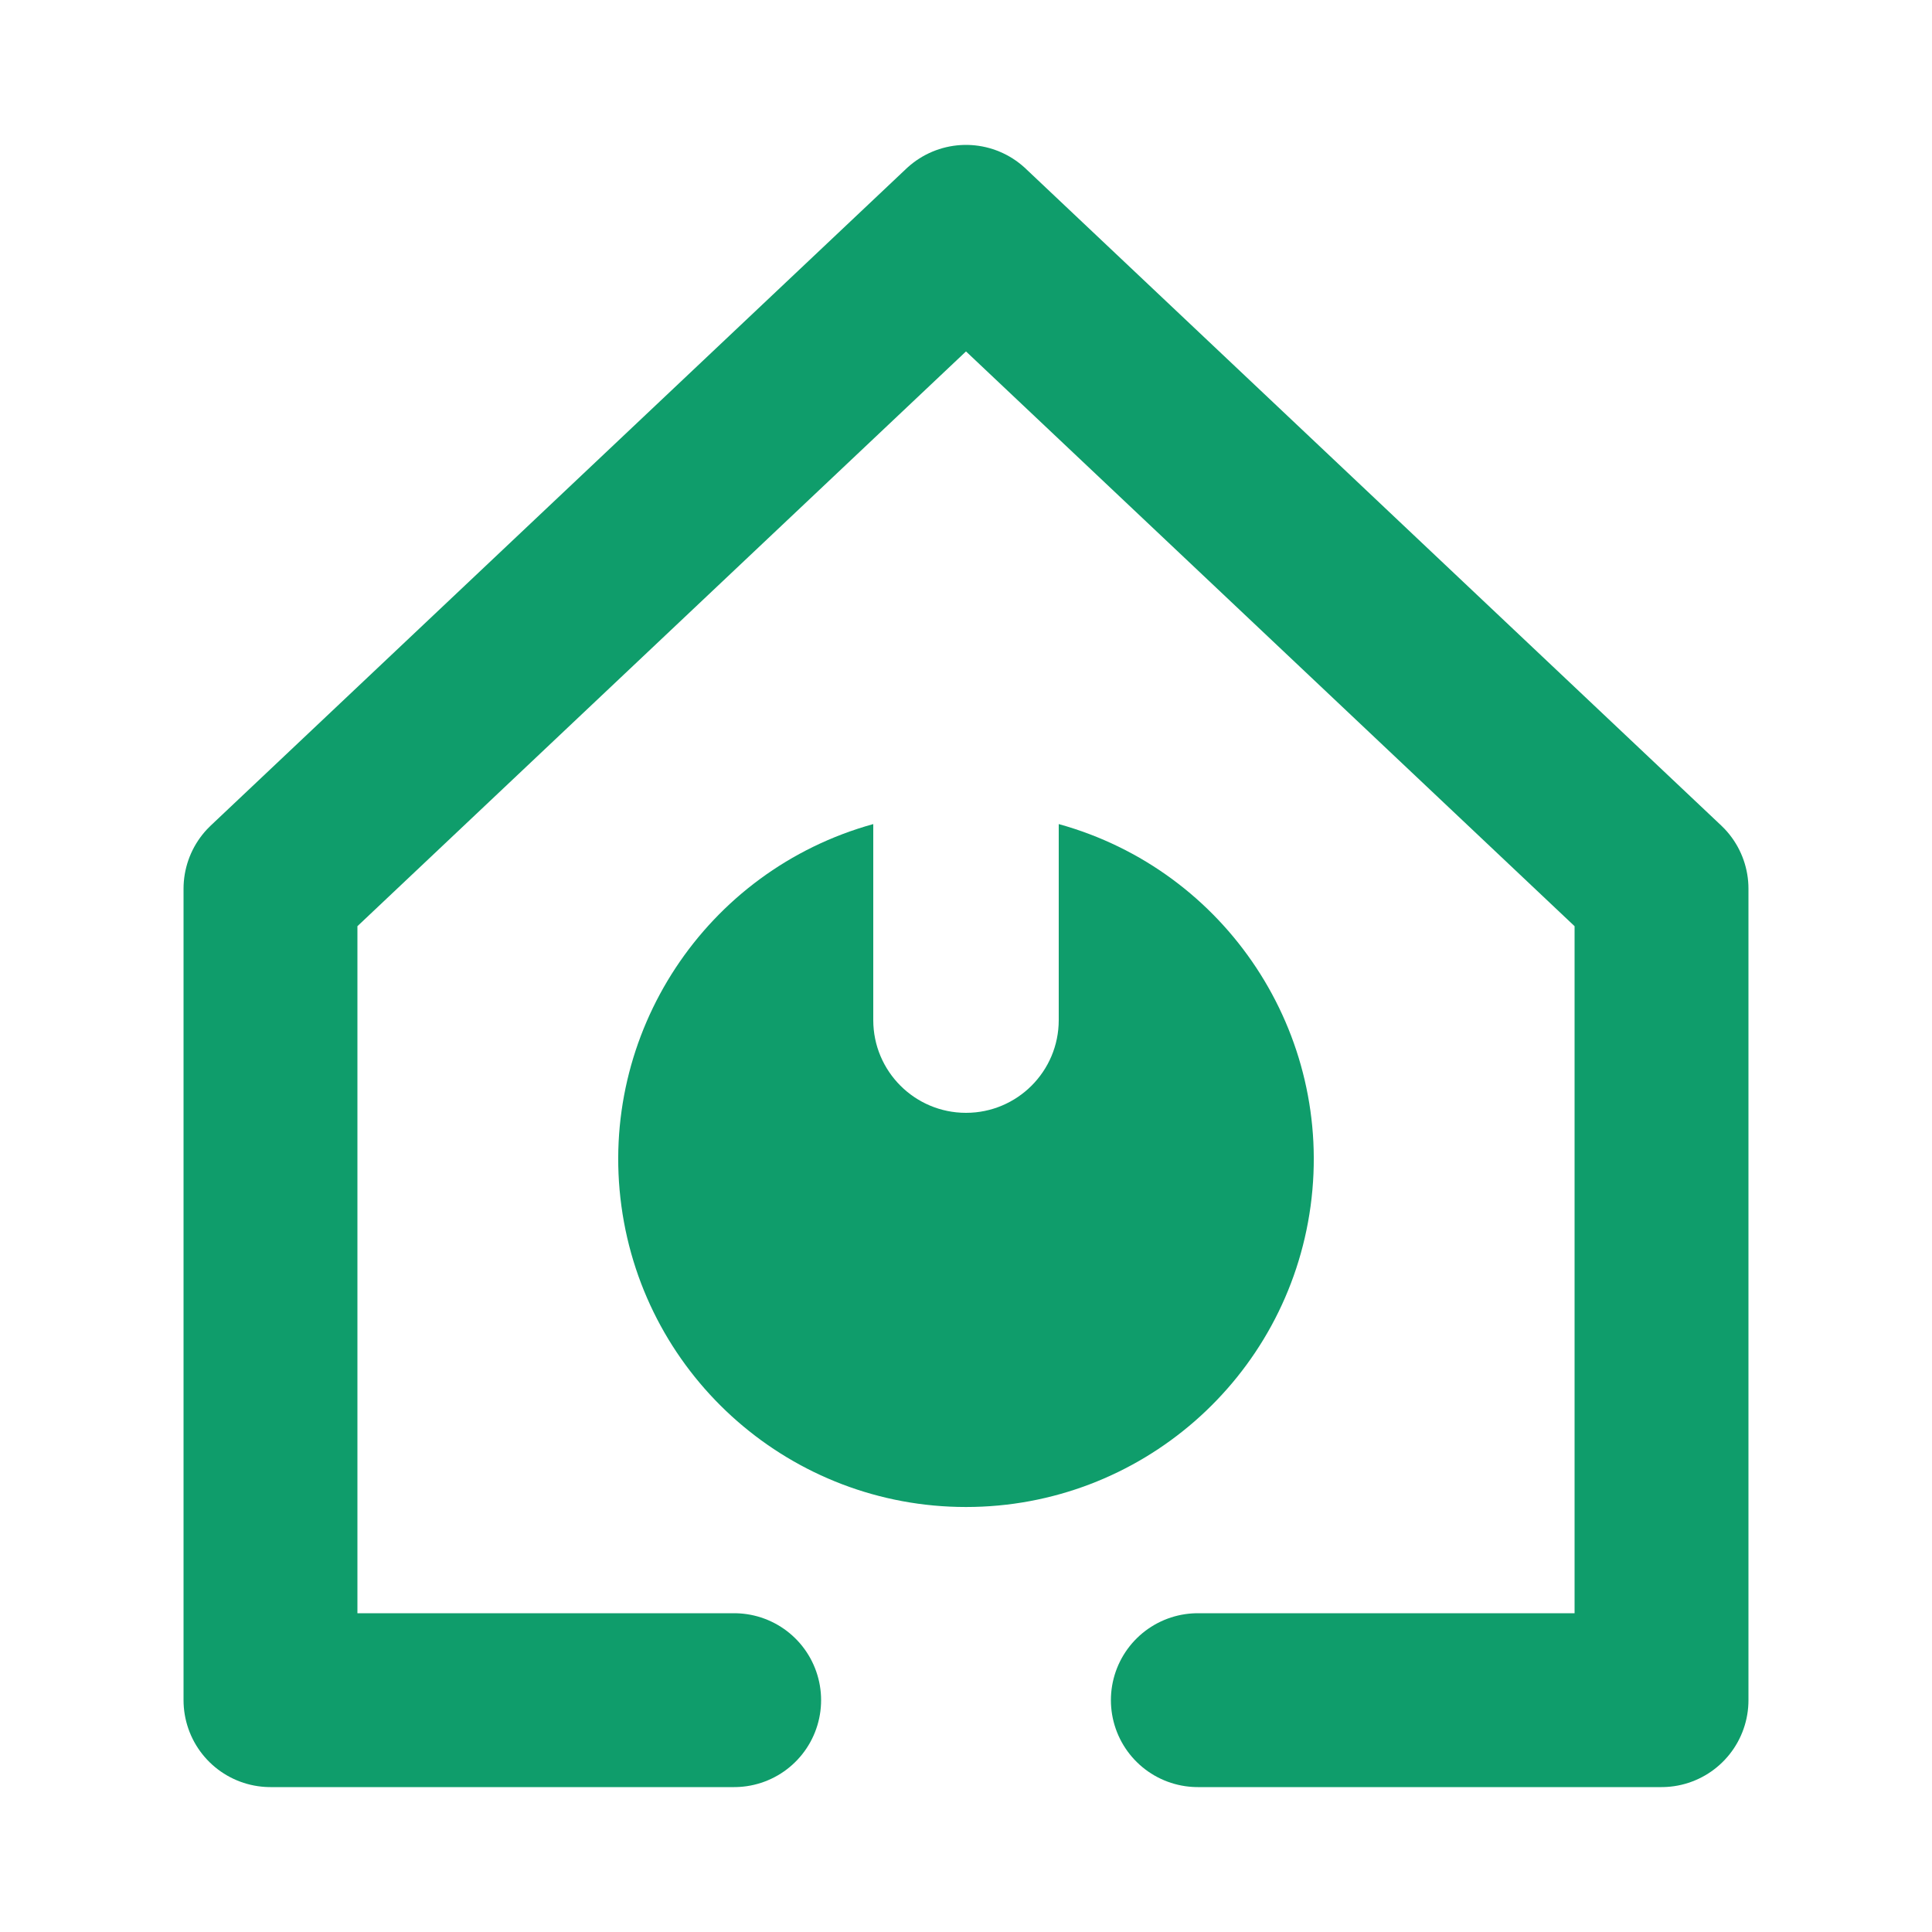
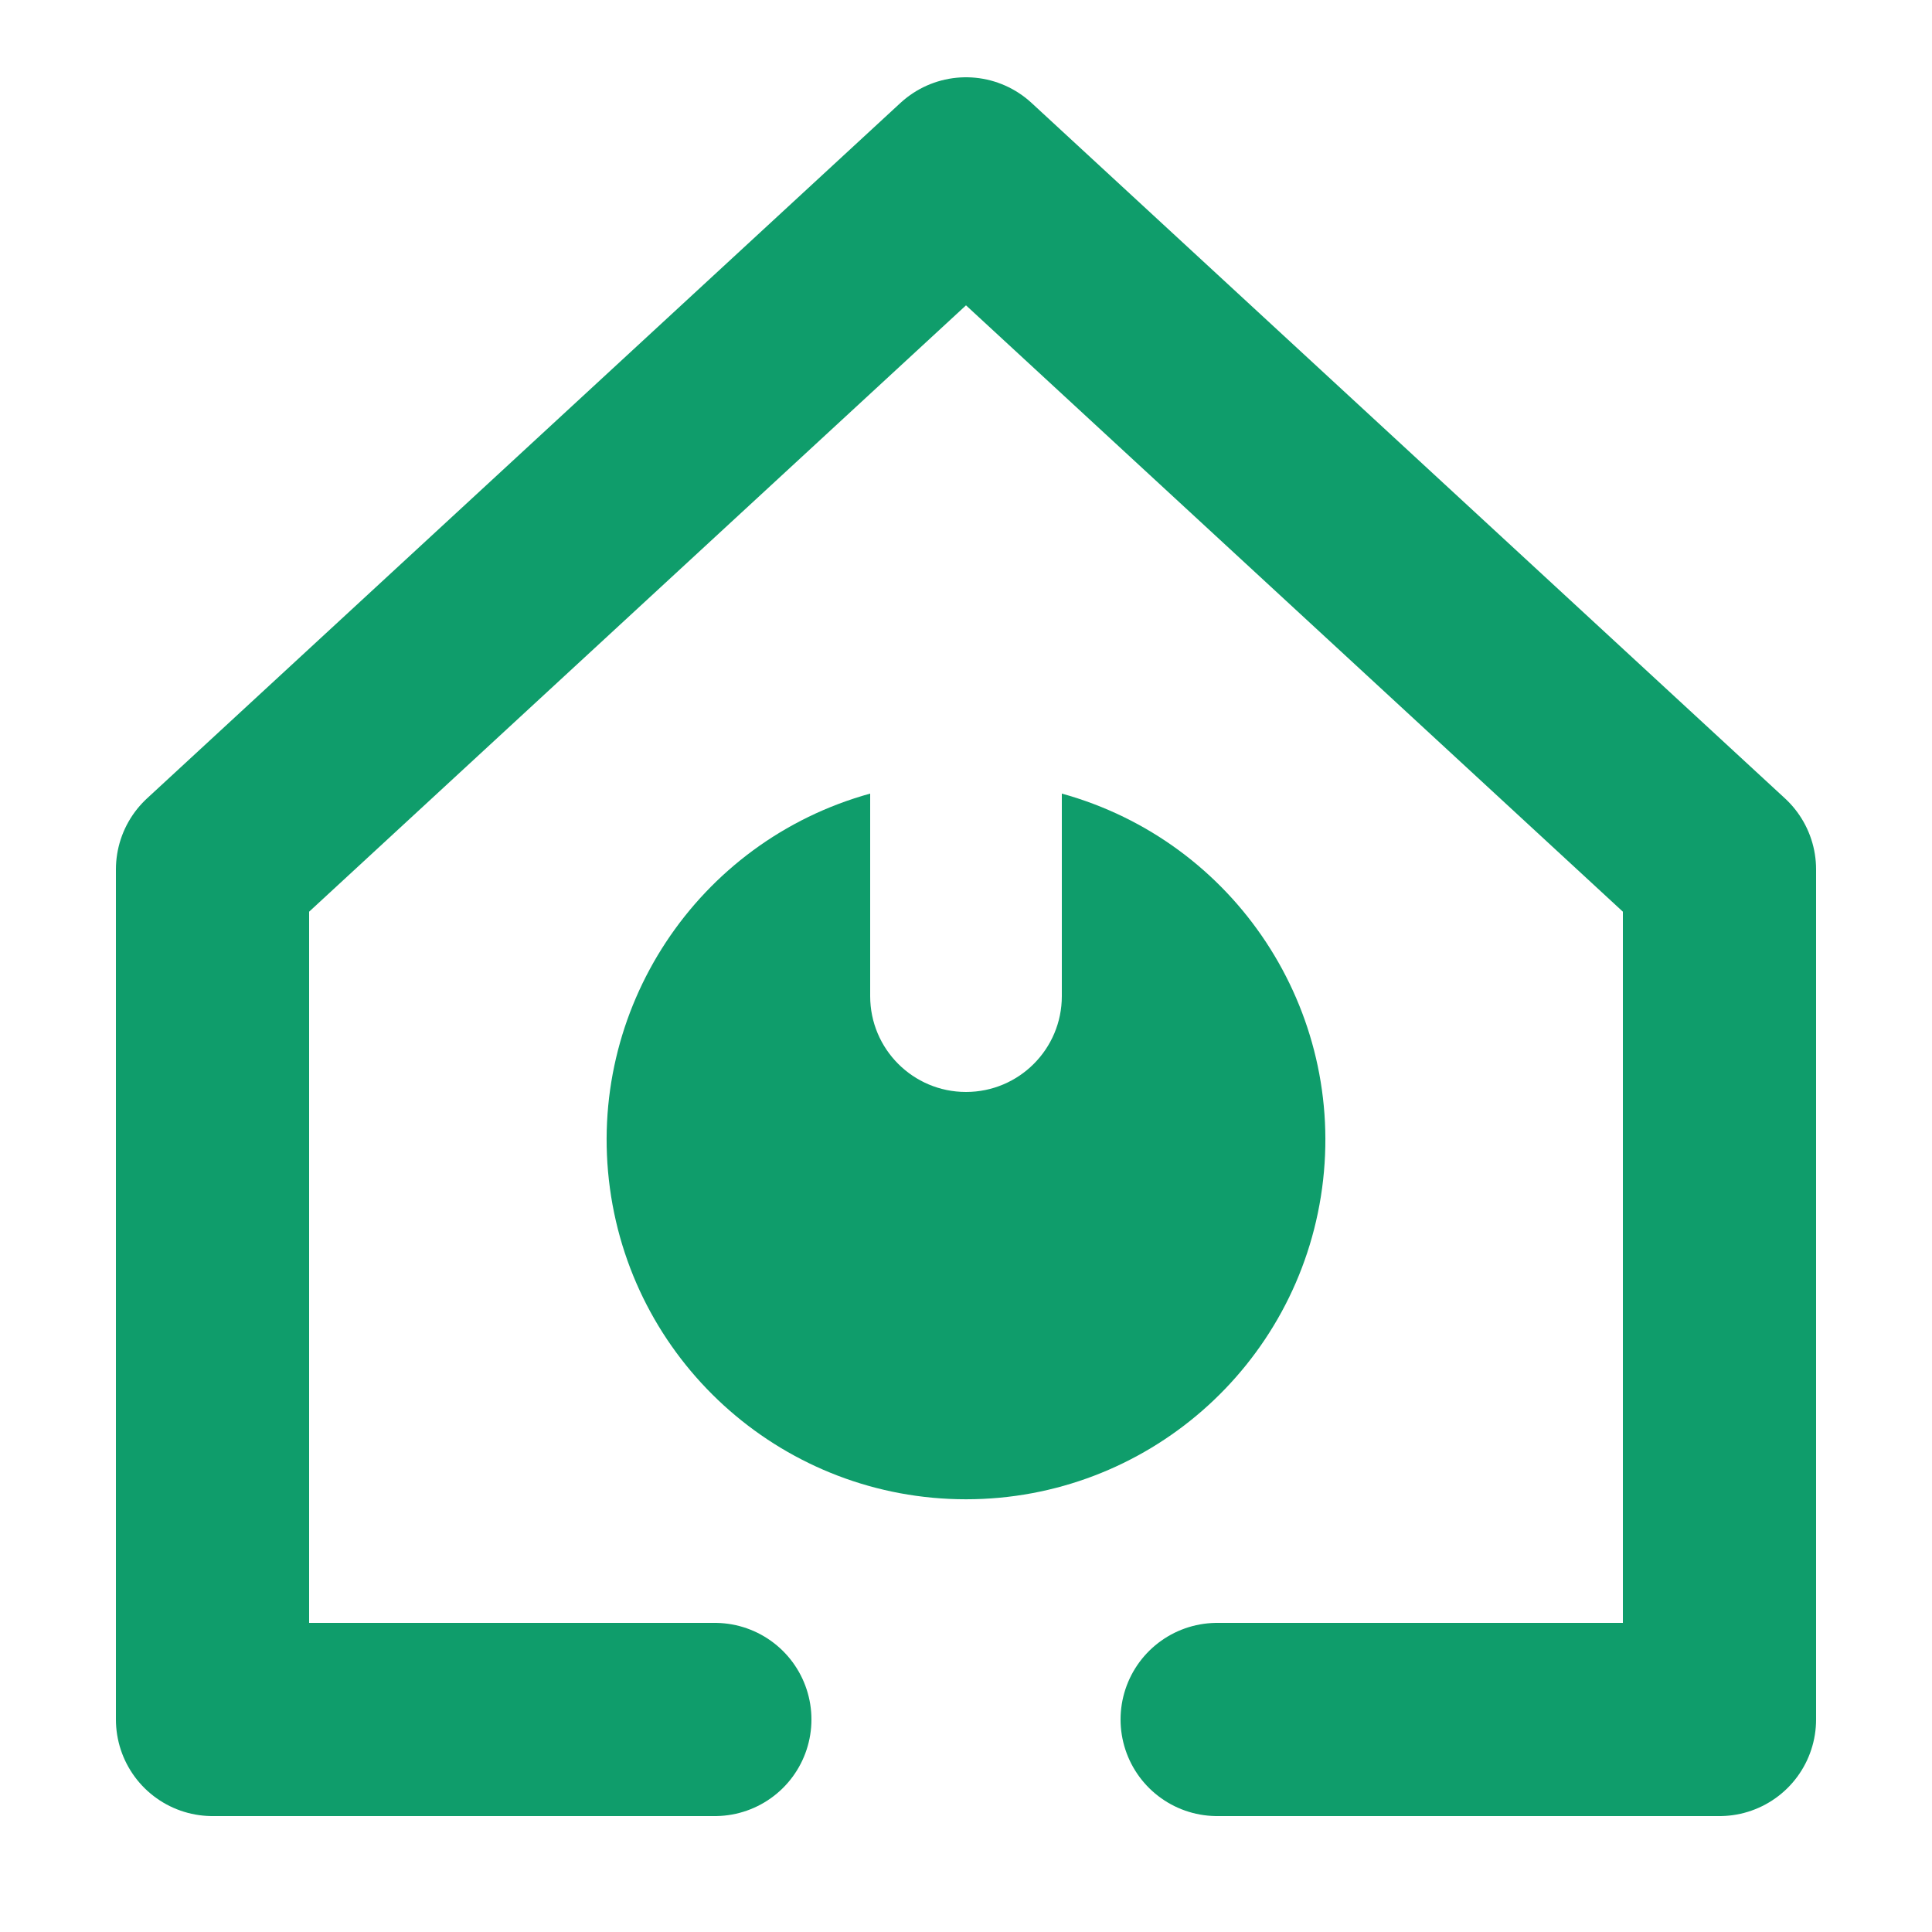
<svg xmlns="http://www.w3.org/2000/svg" viewBox="0 0 100 100">
  <style>g { color: #0f9d6b } @media (prefers-color-scheme: dark) { g { color: #2fd08b } }</style>
  <g fill="currentColor">
-     <path d="M42,23.09 A30,30 0 1 0 58,23.09 L58,40 A8,8 0 0 1 42,40 Z" transform="translate(50 60) scale(.6) translate(-50 -52)" />
-     <path d="M38,88 H14 V46 L50,12 L86,46 V88 H62" fill="none" stroke="currentColor" stroke-width="9" stroke-linecap="round" stroke-linejoin="round" />
+     <path d="M42,23.09 A30,30 0 1 0 58,23.09 L58,40 A8,8 0 0 1 42,40 Z" transform="translate(50 59) scale(.62) translate(-50 -52)" />
+     <path d="M37,89 H11 V45 L50,9 L89,45 V89 H63" fill="none" stroke="currentColor" stroke-width="10" stroke-linecap="round" stroke-linejoin="round" />
  </g>
</svg>
